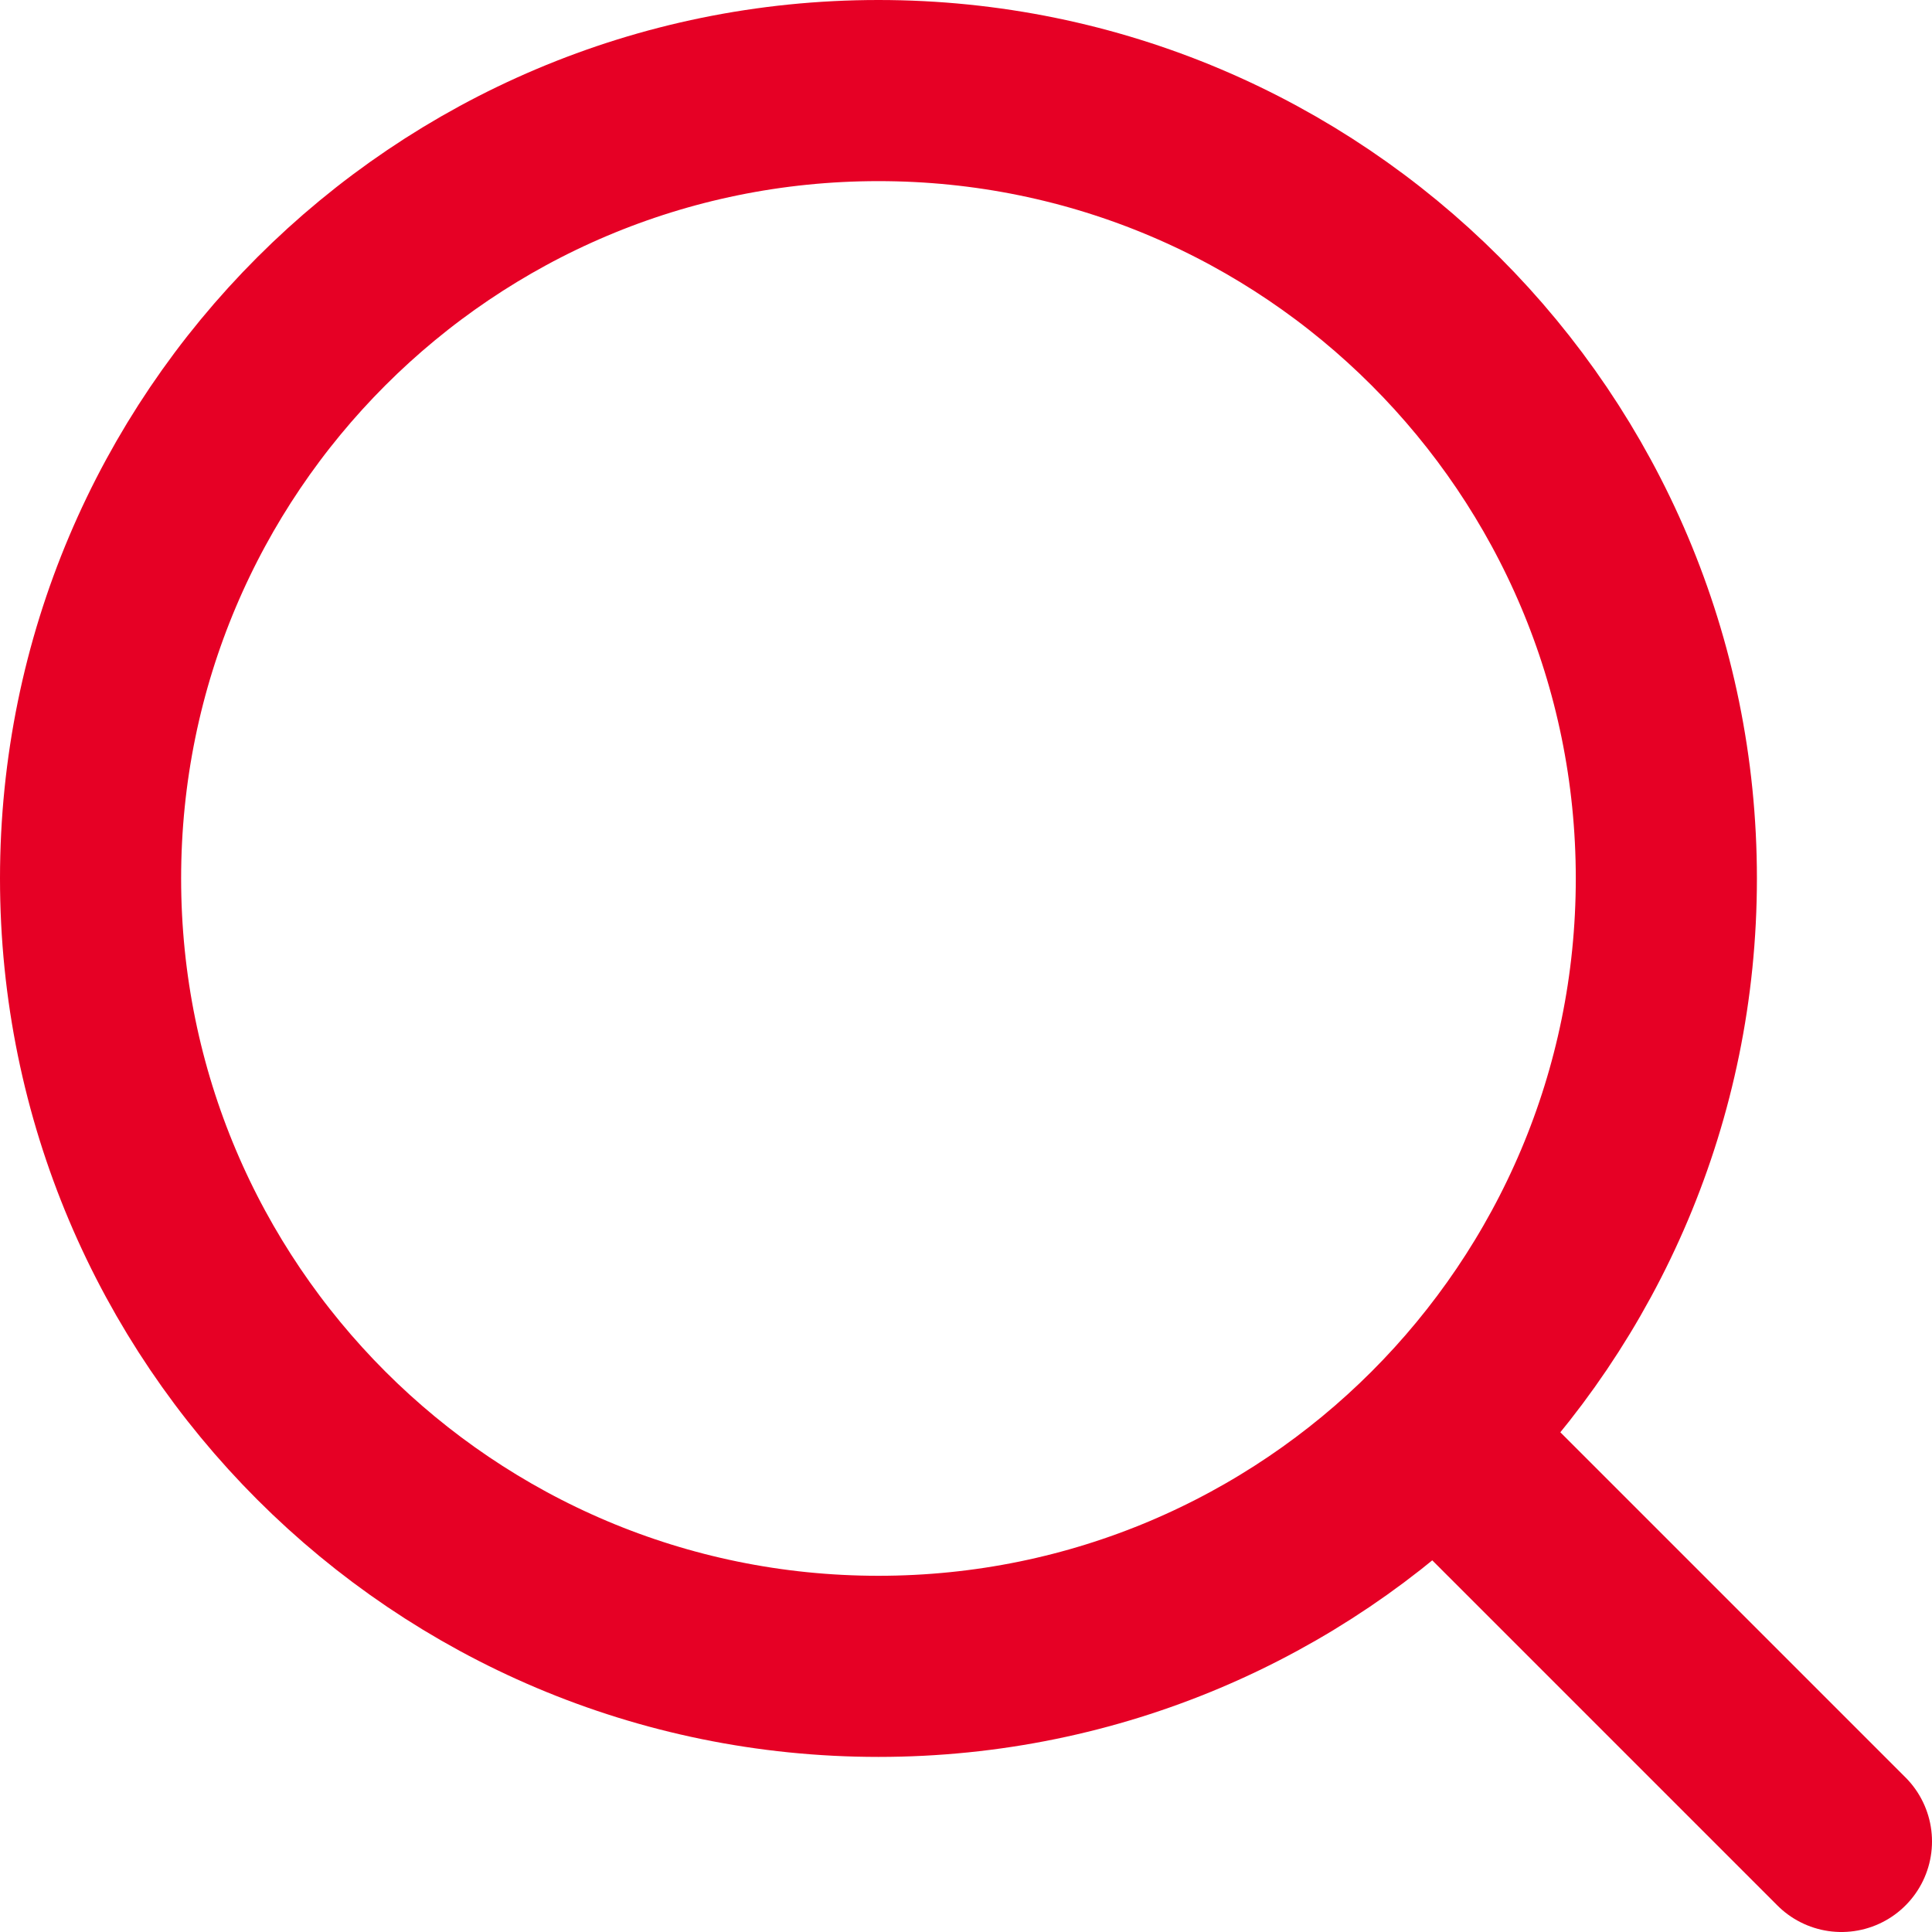
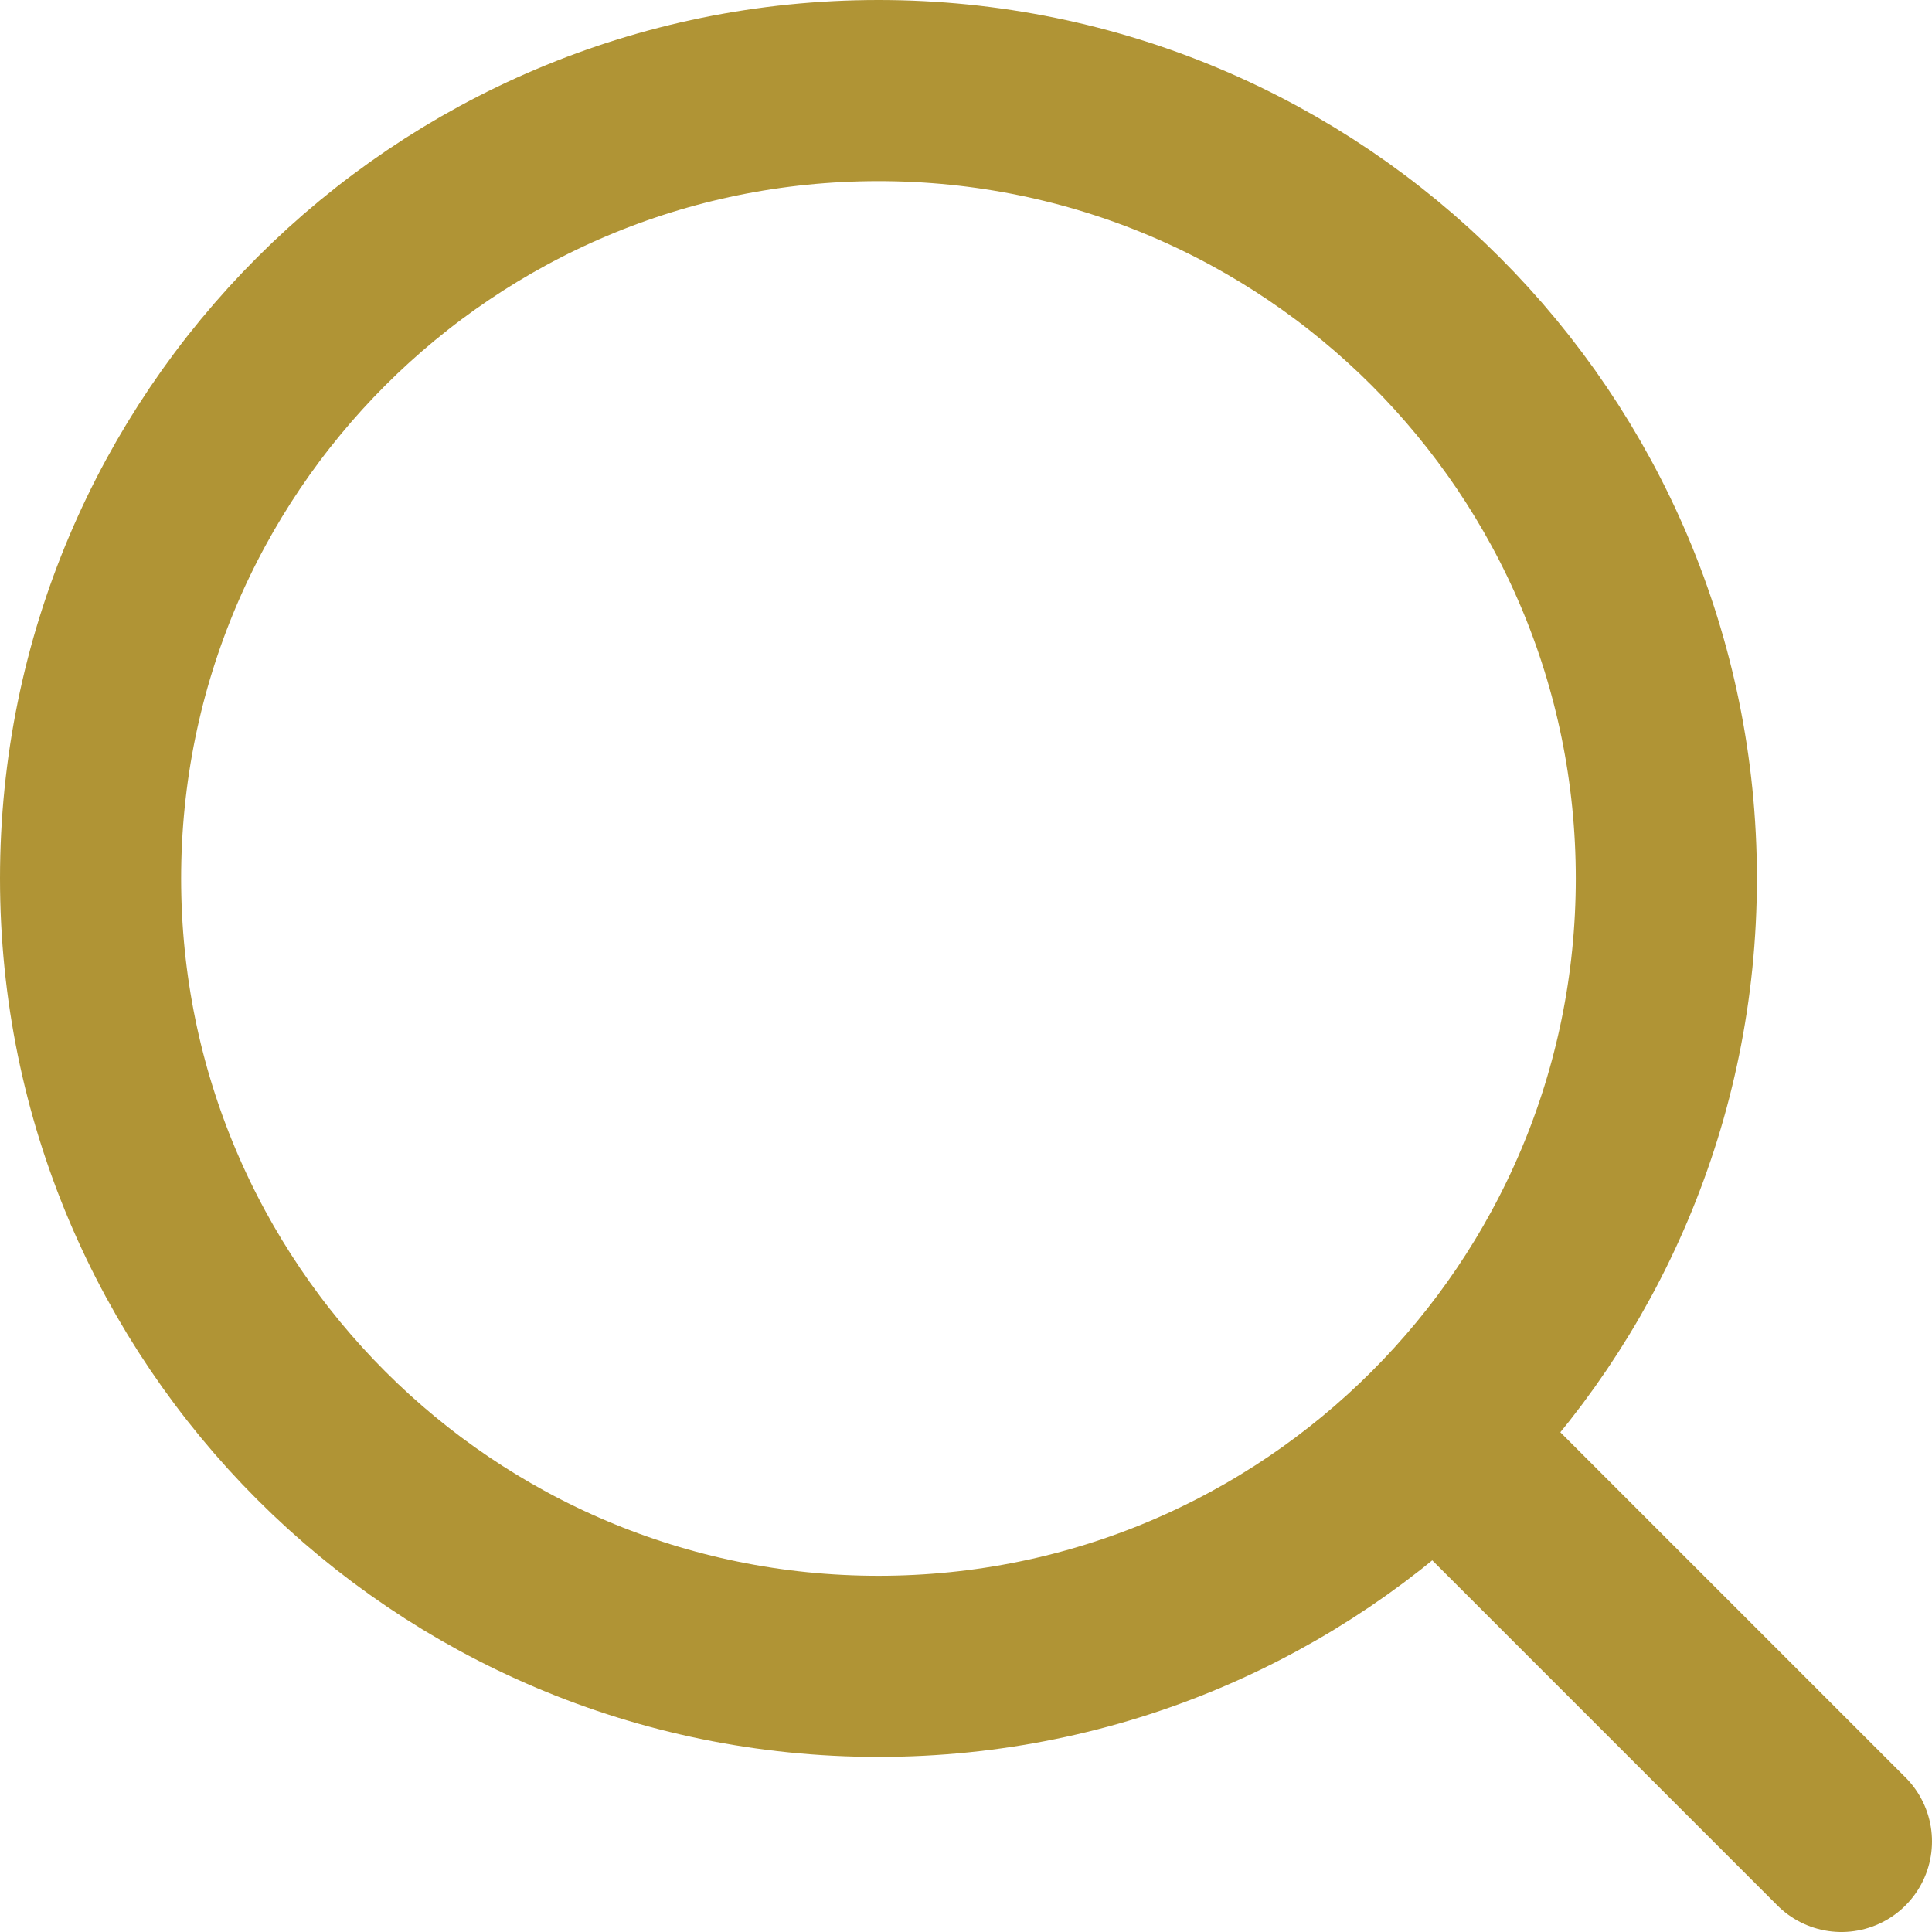
<svg xmlns="http://www.w3.org/2000/svg" preserveAspectRatio="none" overflow="visible" style="display: block;" width="16" height="16" viewBox="0 0 16 16" fill="none">
  <g id="Search">
-     <path id="Vector" d="M11.988 11.988L15.25 15.25M13.8 7.275C13.8 3.671 10.879 0.75 7.275 0.75C3.671 0.75 0.75 3.671 0.75 7.275C0.75 10.879 3.671 13.8 7.275 13.8C10.879 13.8 13.8 10.879 13.8 7.275Z" stroke-width="1.5" stroke-linecap="round" stroke-linejoin="round" stroke="#E60025" />
+     <path id="Vector" d="M11.988 11.988L15.25 15.25M13.8 7.275C13.8 3.671 10.879 0.75 7.275 0.75C3.671 0.75 0.75 3.671 0.75 7.275C0.75 10.879 3.671 13.8 7.275 13.8C10.879 13.8 13.8 10.879 13.8 7.275Z" stroke-width="1.5" stroke-linecap="round" stroke-linejoin="round" stroke="#b09435" />
  </g>
</svg>
